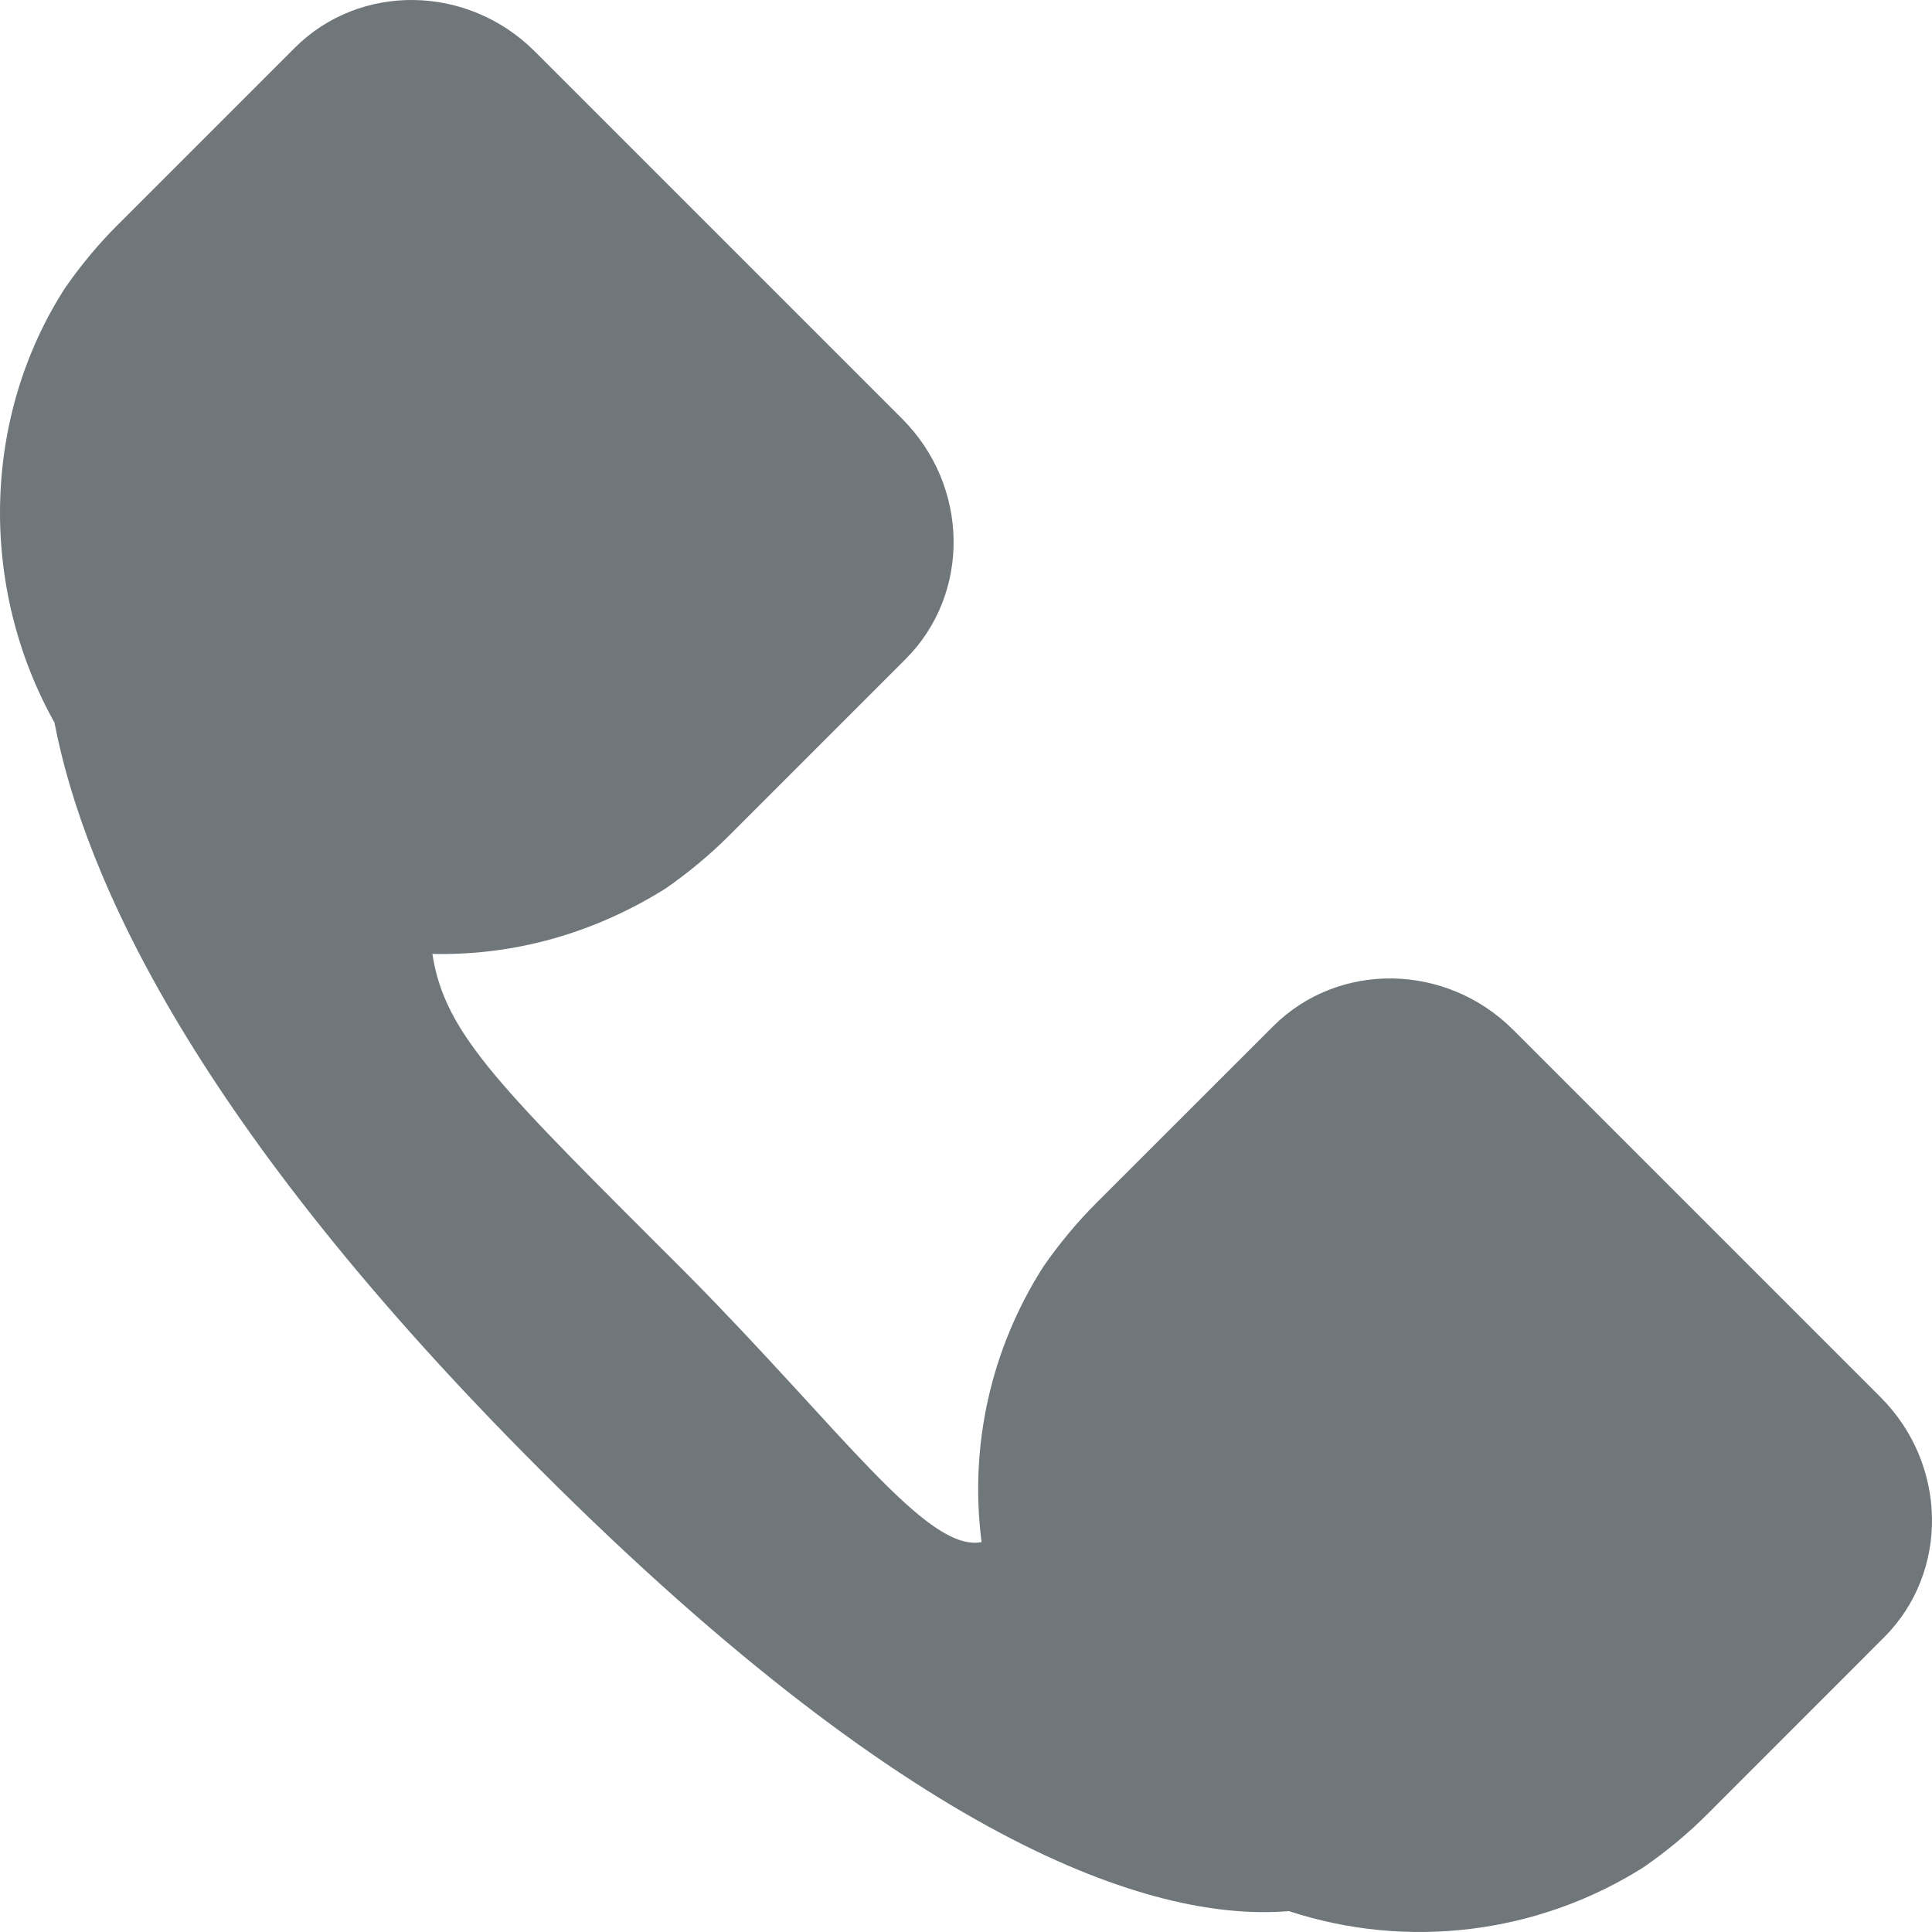
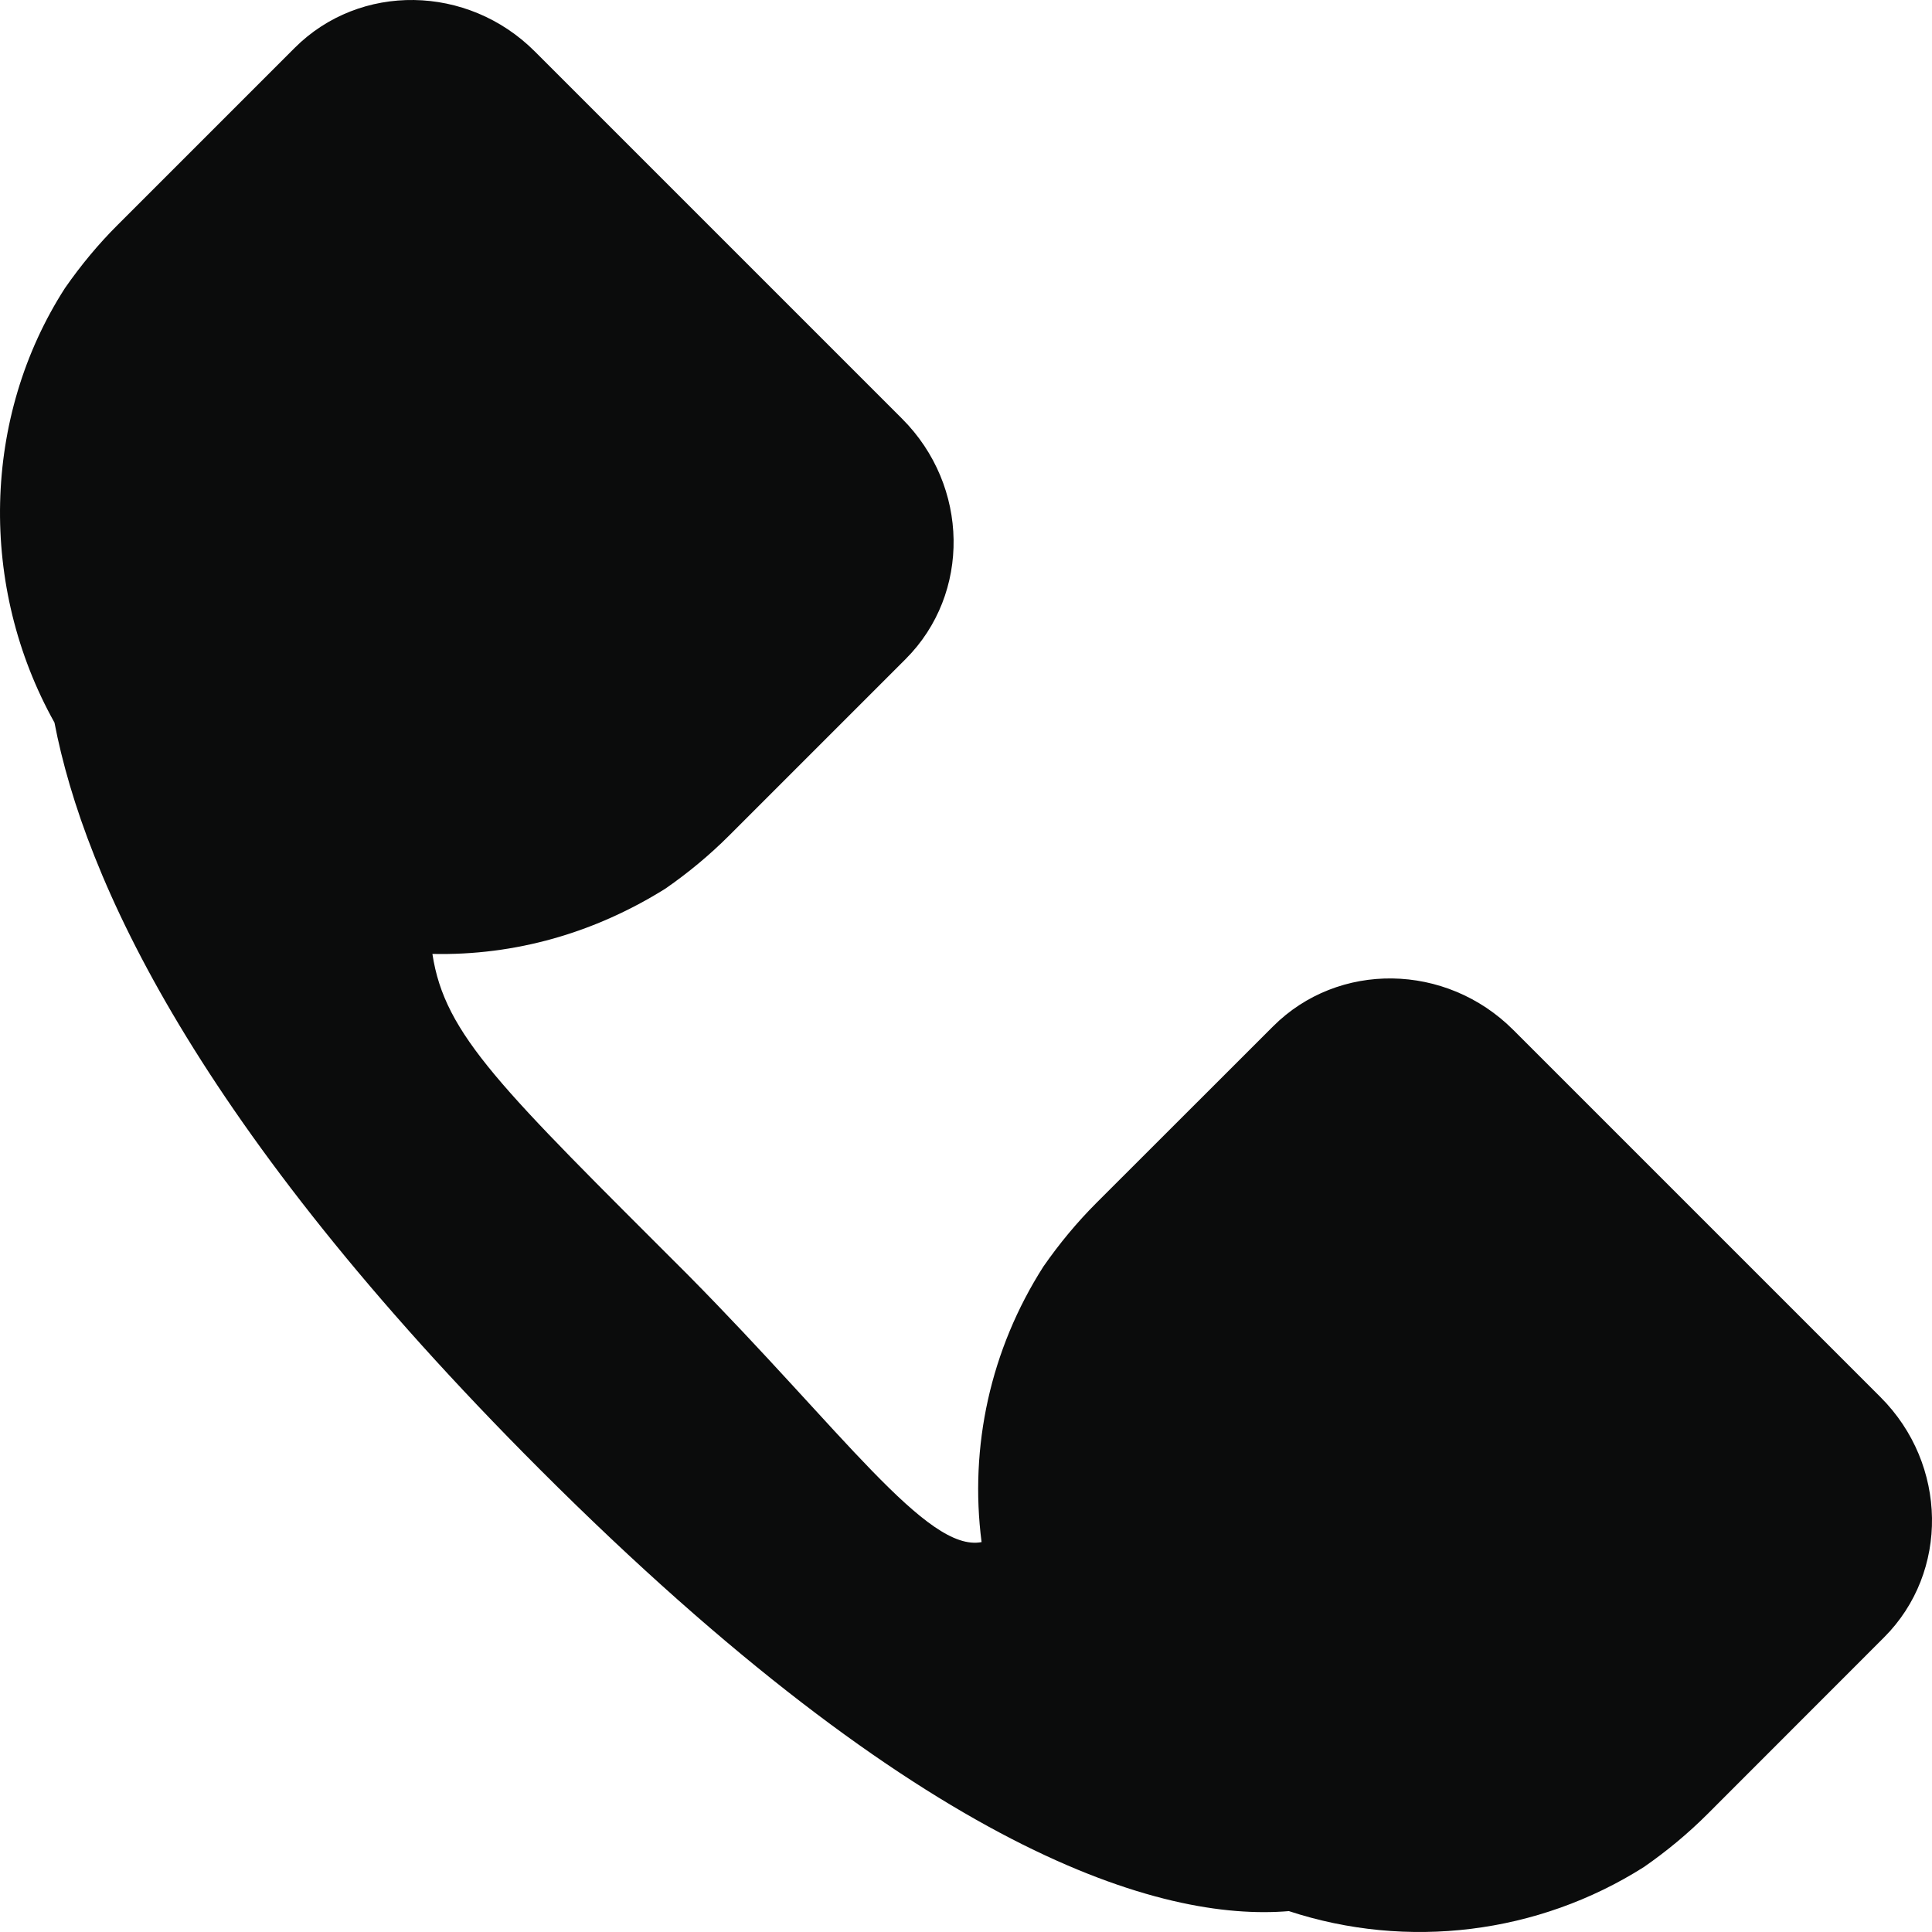
<svg xmlns="http://www.w3.org/2000/svg" width="16px" height="16px" viewBox="0 0 16 16" version="1.1">
  <defs />
  <g id="Page-1" stroke="none" stroke-width="1" fill="none" fill-rule="evenodd">
-     <g id="Call_icon" fill="#6F777B">
+     <g id="Call_icon" fill="#0B0C0C">
      <path d="M8.129,12.771 C7.676,12.858 6.974,11.849 5.701,10.562 C4.151,9.012 3.683,8.573 3.581,7.9 C4.268,7.915 4.926,7.725 5.511,7.359 C5.701,7.227 5.877,7.081 6.038,6.92 L7.5,5.458 C8.042,4.916 8.027,4.024 7.471,3.468 L5.95,1.947 L4.429,0.426 C3.873,-0.13 2.981,-0.144 2.44,0.397 L0.977,1.86 C0.816,2.02 0.67,2.196 0.538,2.386 C-0.149,3.454 -0.178,4.858 0.451,5.984 C0.699,7.271 1.621,9.319 4.473,12.171 C7.661,15.359 9.623,15.915 10.674,15.827 C11.654,16.149 12.736,16.018 13.614,15.462 C13.804,15.33 13.98,15.184 14.141,15.023 L15.603,13.56 C16.144,13.019 16.13,12.127 15.574,11.571 L14.053,10.05 L12.532,8.529 C11.976,7.973 11.084,7.959 10.543,8.5 L9.08,9.962 C8.919,10.123 8.773,10.299 8.641,10.489 C8.202,11.176 8.027,11.981 8.129,12.771 Z" />
    </g>
  </g>
</svg>
